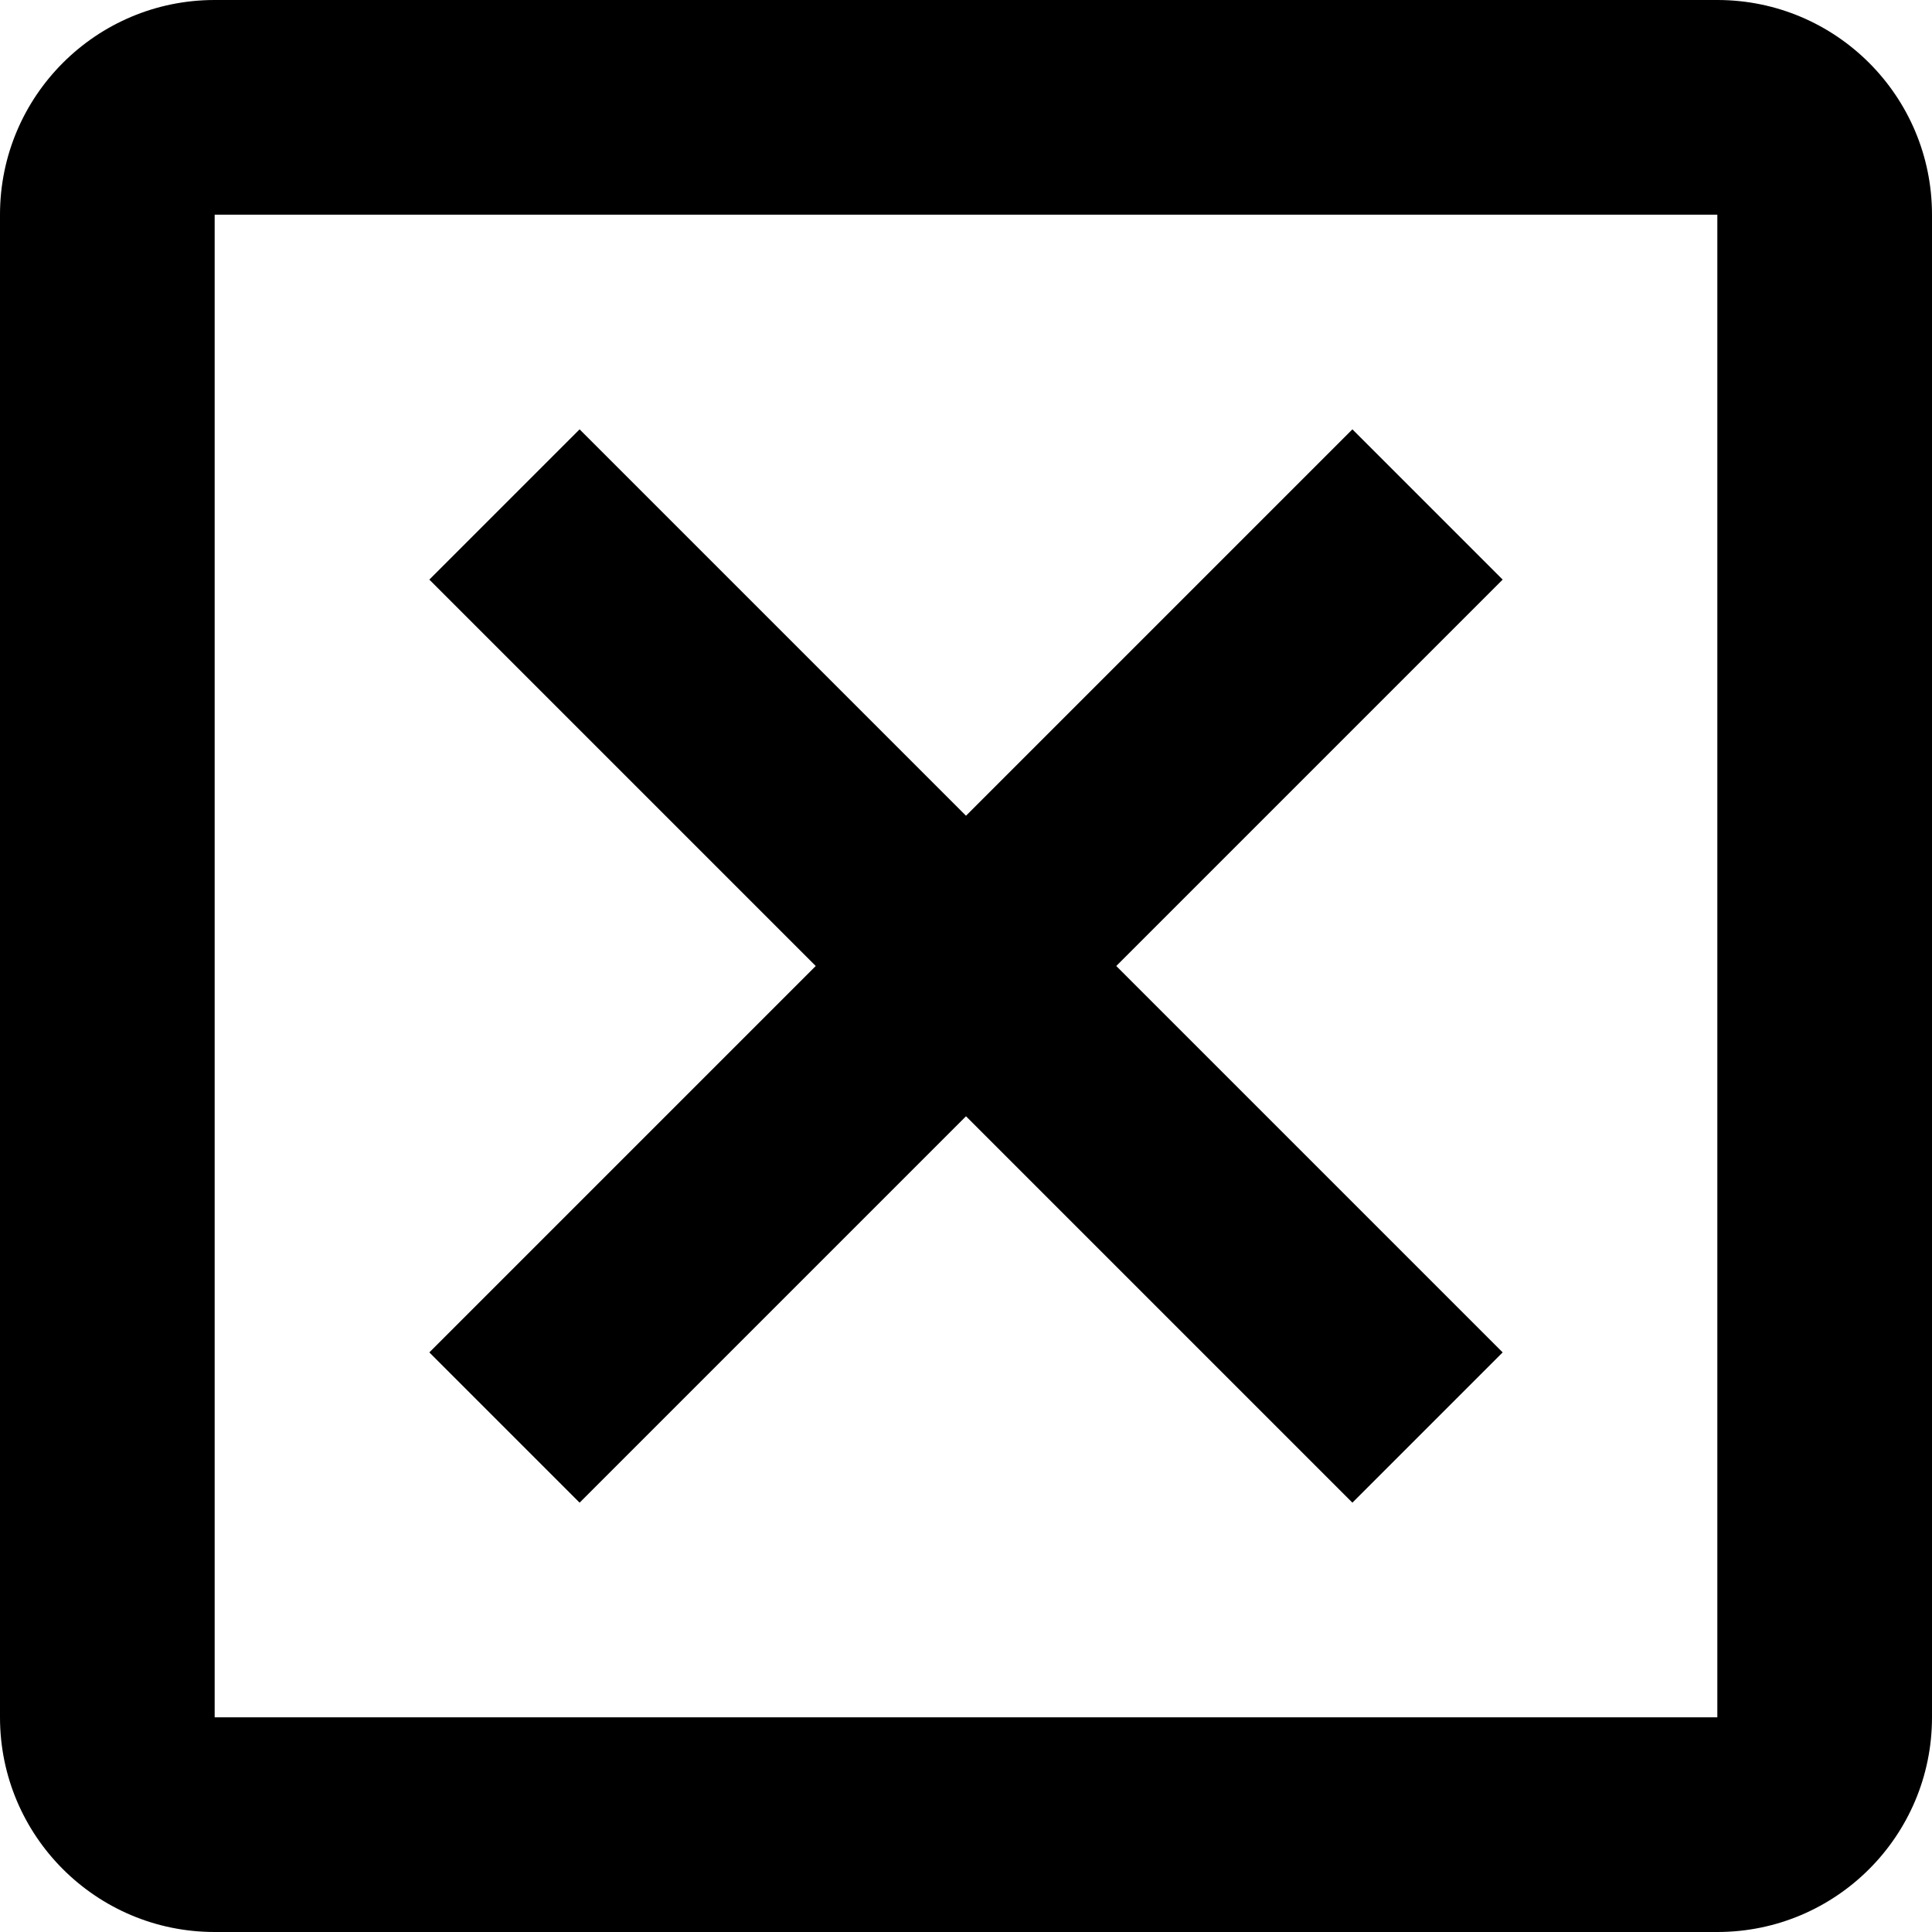
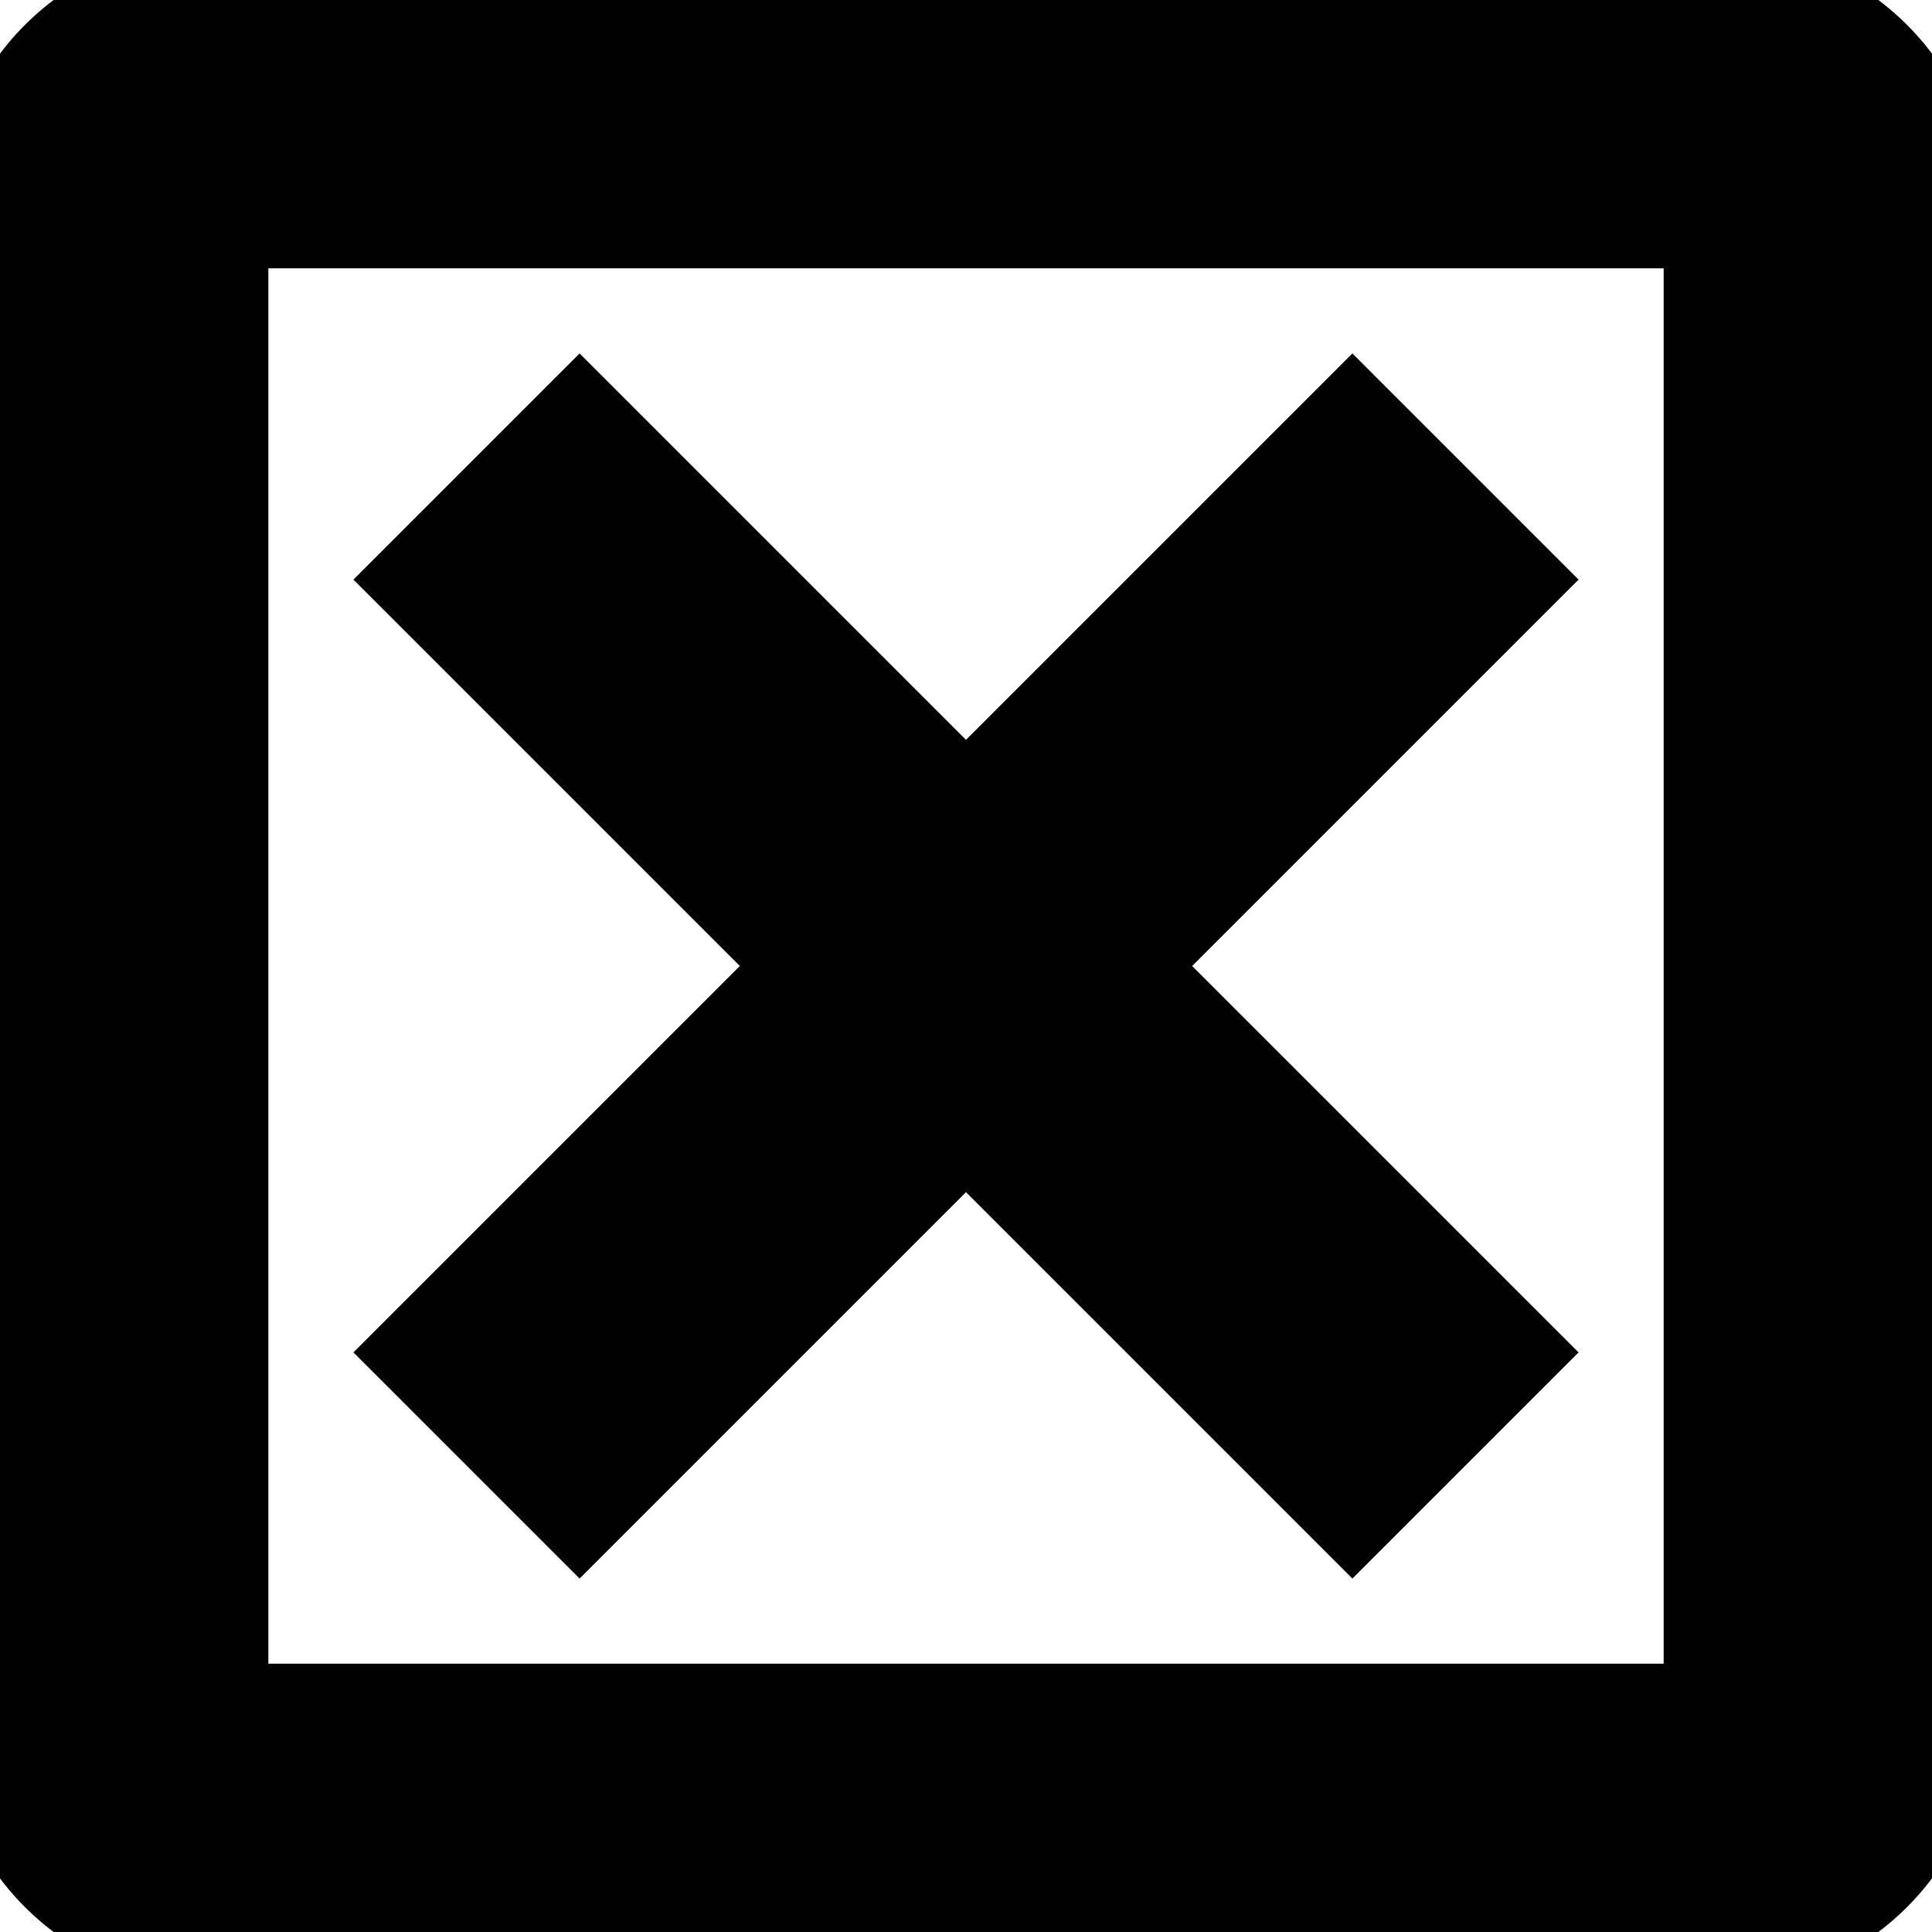
- <svg xmlns="http://www.w3.org/2000/svg" viewBox="0 0 18 18" version="1.1" id="svg1" width="18" height="18">
+ <svg xmlns="http://www.w3.org/2000/svg" viewBox="0 0 18 18" version="1.1" id="svg1" width="18" height="18" stroke="black" fill="black">
  <defs id="defs1" />
  <path d="M 16,0 H 2 A 2,2 0 0 0 0,2 v 14 a 2,2 0 0 0 2,2 h 14 a 2,2 0 0 0 2,-2 V 2 A 2,2 0 0 0 16,0 m 0,16 H 2 V 2 H 16 V 16 M 14,5.4 10.4,9 14,12.6 12.6,14 9,10.4 5.4,14 4,12.6 7.6,9 4,5.4 5.4,4 9,7.6 12.6,4 Z" id="path1" />
</svg>
